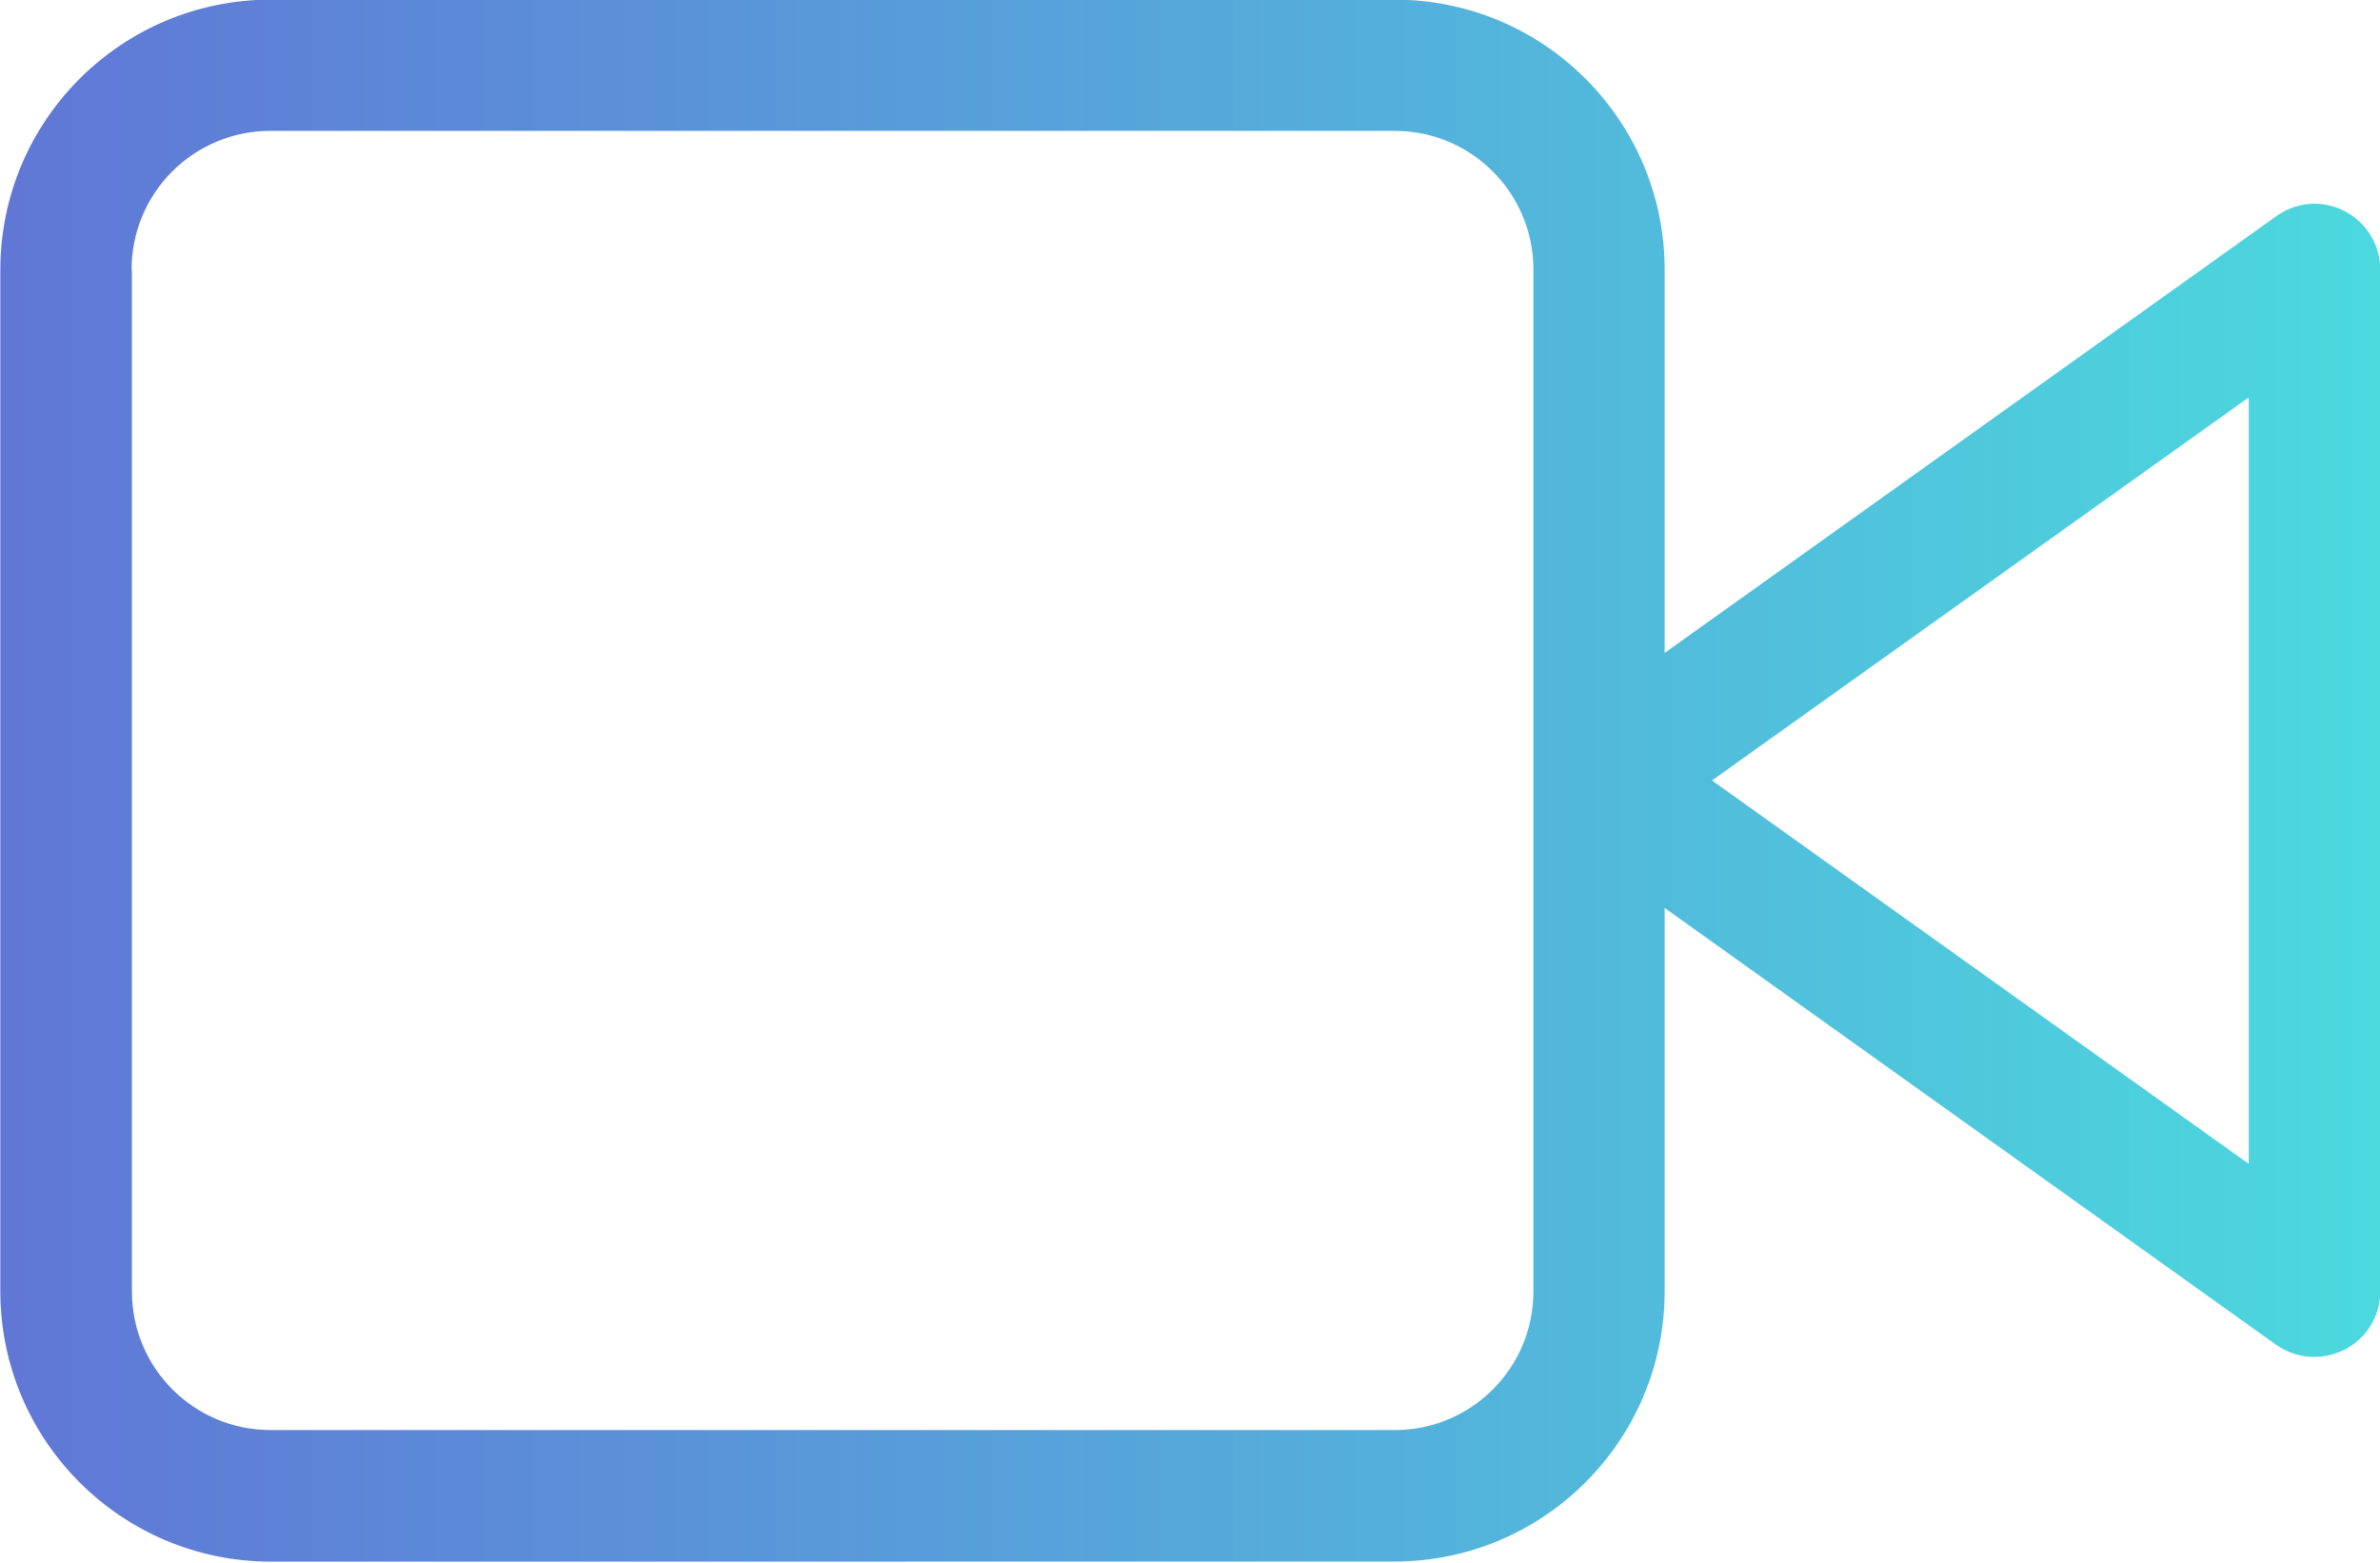
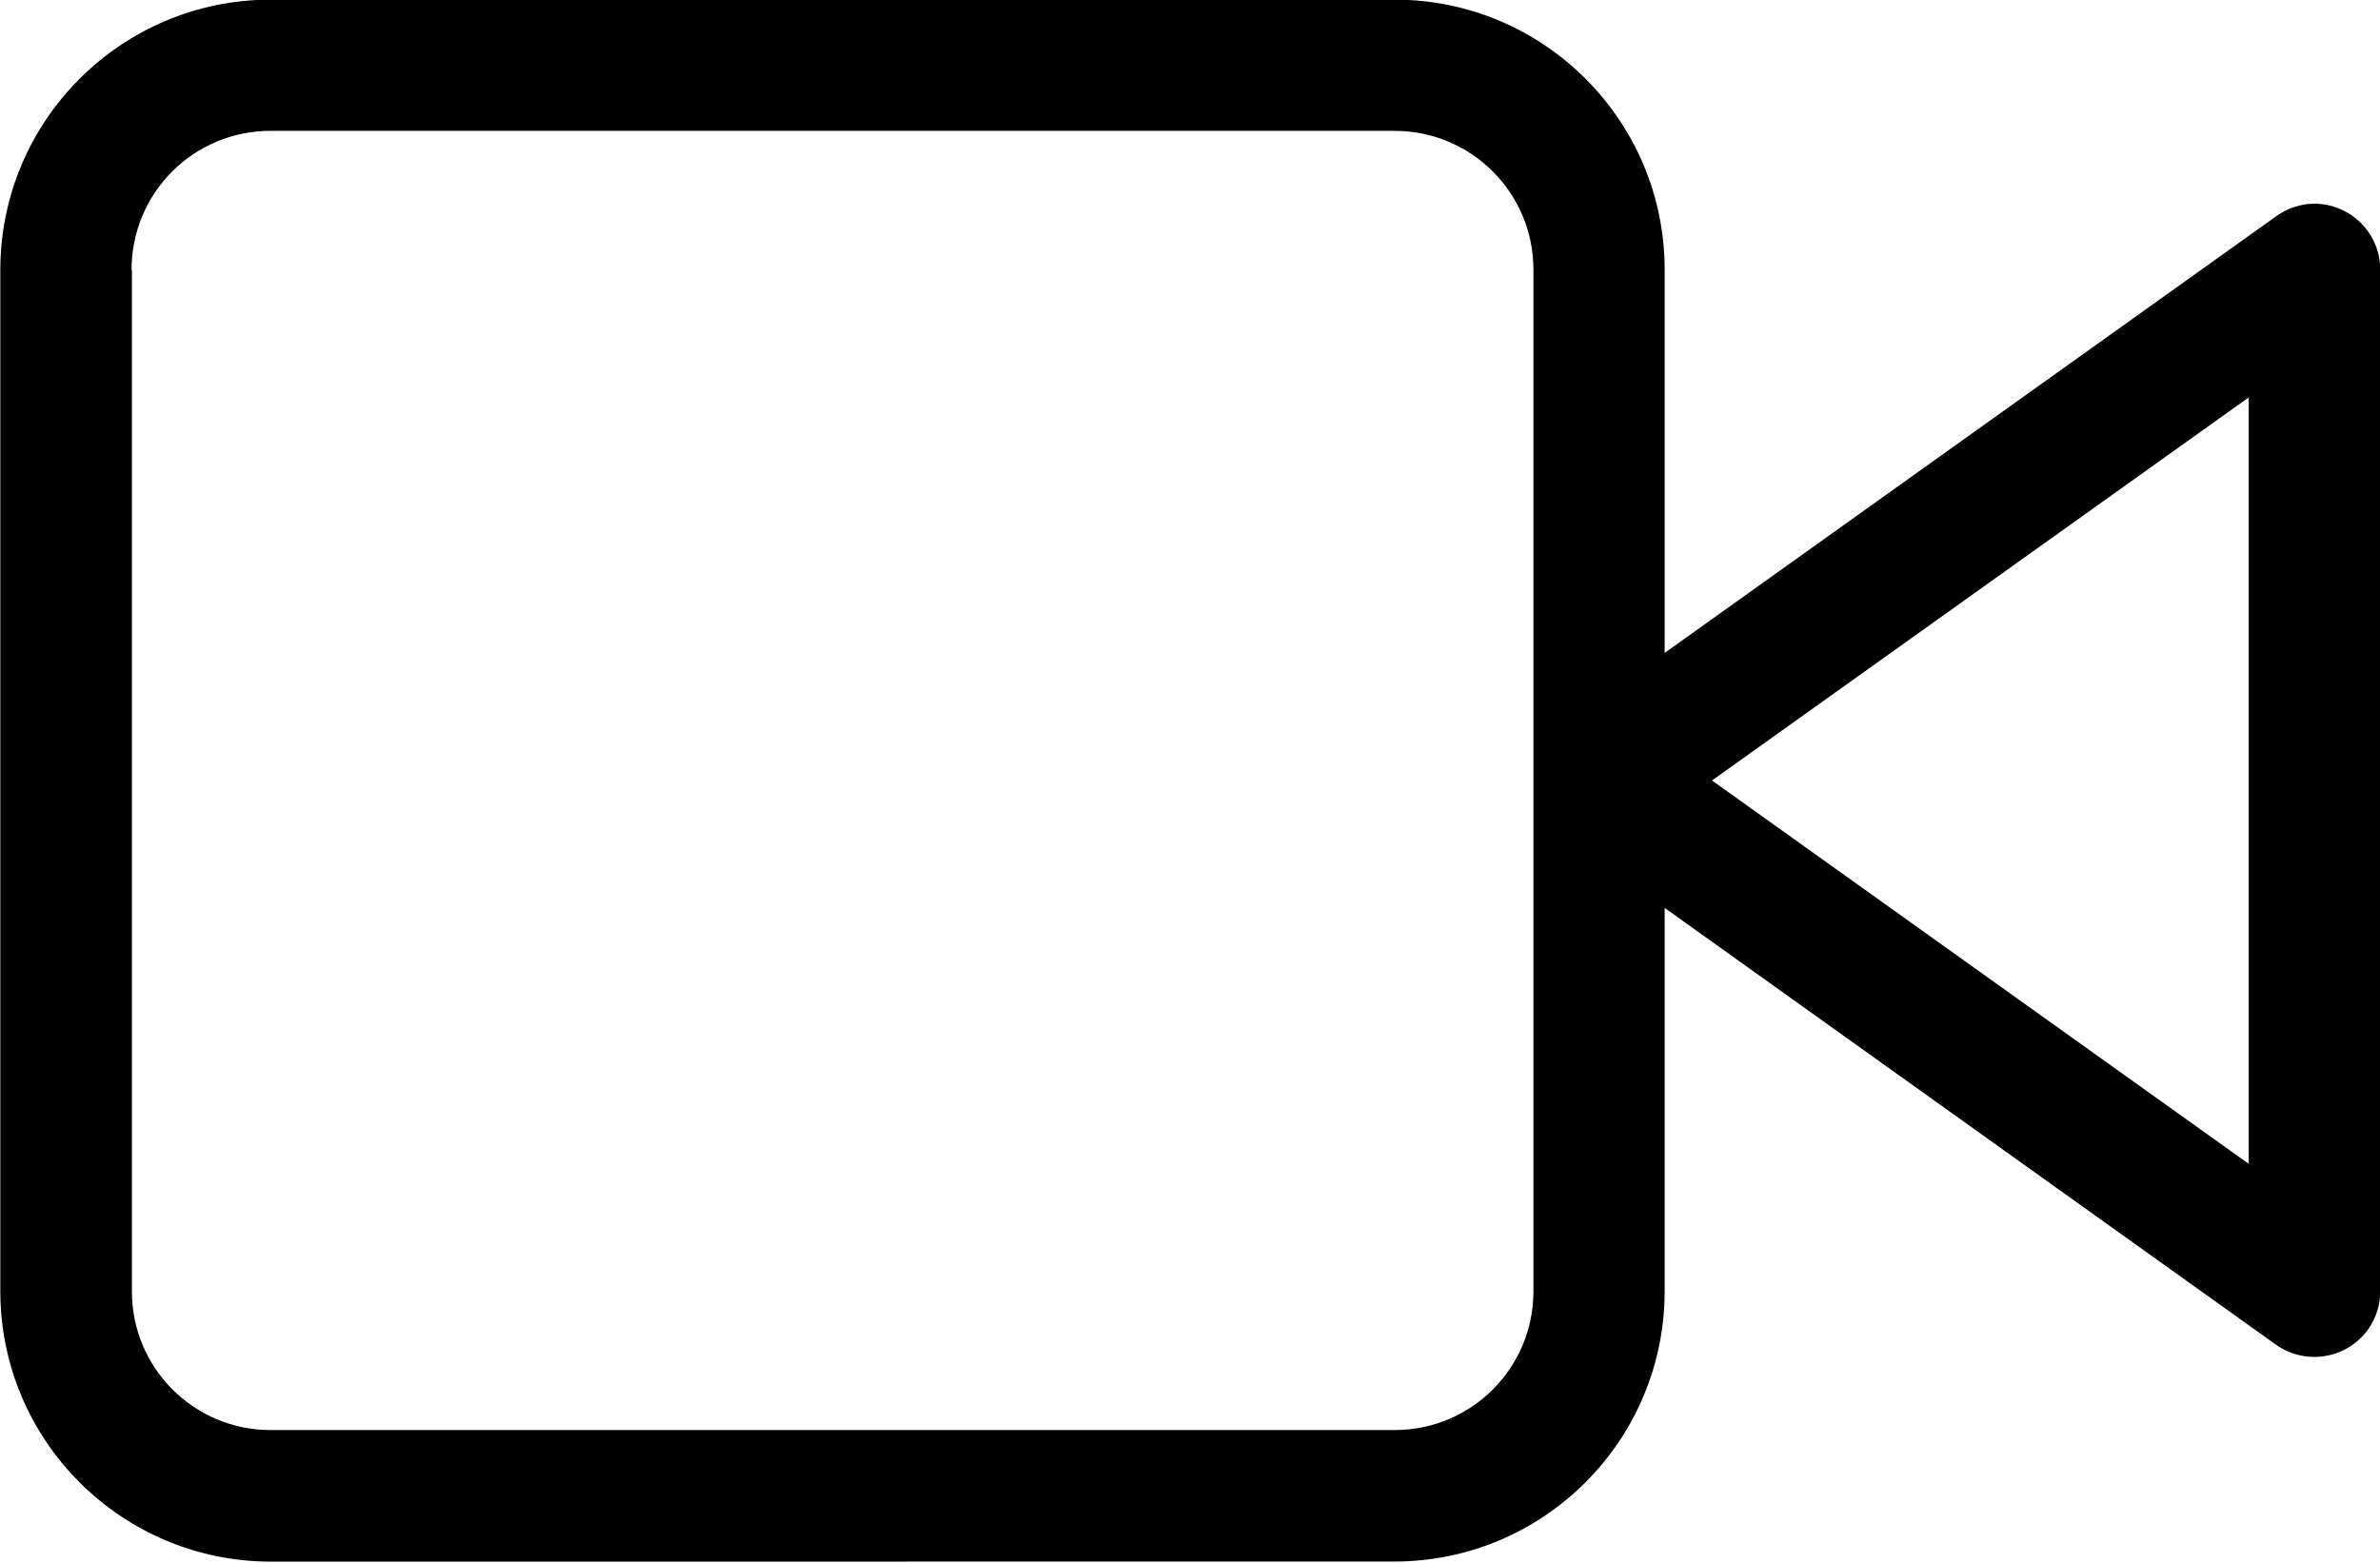
<svg xmlns="http://www.w3.org/2000/svg" width="27.186" height="17.845" viewBox="0 0 27.186 17.845">
  <defs>
    <linearGradient id="linear-gradient" x1="1.048" y1="0.5" x2="-0.042" y2="0.5" gradientUnits="objectBoundingBox">
-       <stop offset="0" stop-color="#4adede" />
-       <stop offset="1" stop-color="#6172d6" />
+       <stop offset="0" stopColor="#4adede" />
+       <stop offset="1" stopColor="#6172d6" />
    </linearGradient>
  </defs>
  <g id="Icon_feather-video" data-name="Icon feather-video" transform="translate(0.752 0.749)">
    <path id="Union_9" data-name="Union 9" d="M14543.2-4976.7a3.091,3.091,0,0,1-3.086-3.086v-11.673a3.089,3.089,0,0,1,3.086-3.085h12.843a3.085,3.085,0,0,1,3.082,3.085v4.378l6.986-4.989a.748.748,0,0,1,.439-.143.747.747,0,0,1,.34.084.75.75,0,0,1,.409.669v11.673a.745.745,0,0,1-.409.666.758.758,0,0,1-.779-.055l-6.986-4.992v4.381a3.088,3.088,0,0,1-3.082,3.086Zm-1.583-14.759v11.673a1.583,1.583,0,0,0,1.583,1.583h12.843a1.583,1.583,0,0,0,1.583-1.583v-11.673a1.584,1.584,0,0,0-1.583-1.586H14543.2A1.584,1.584,0,0,0,14541.613-4991.455Zm18.049,5.835,6.131,4.38V-4990Z" transform="translate(-14540.862 4993.791)" fill="url(#linear-gradient)" />
  </g>
</svg>
